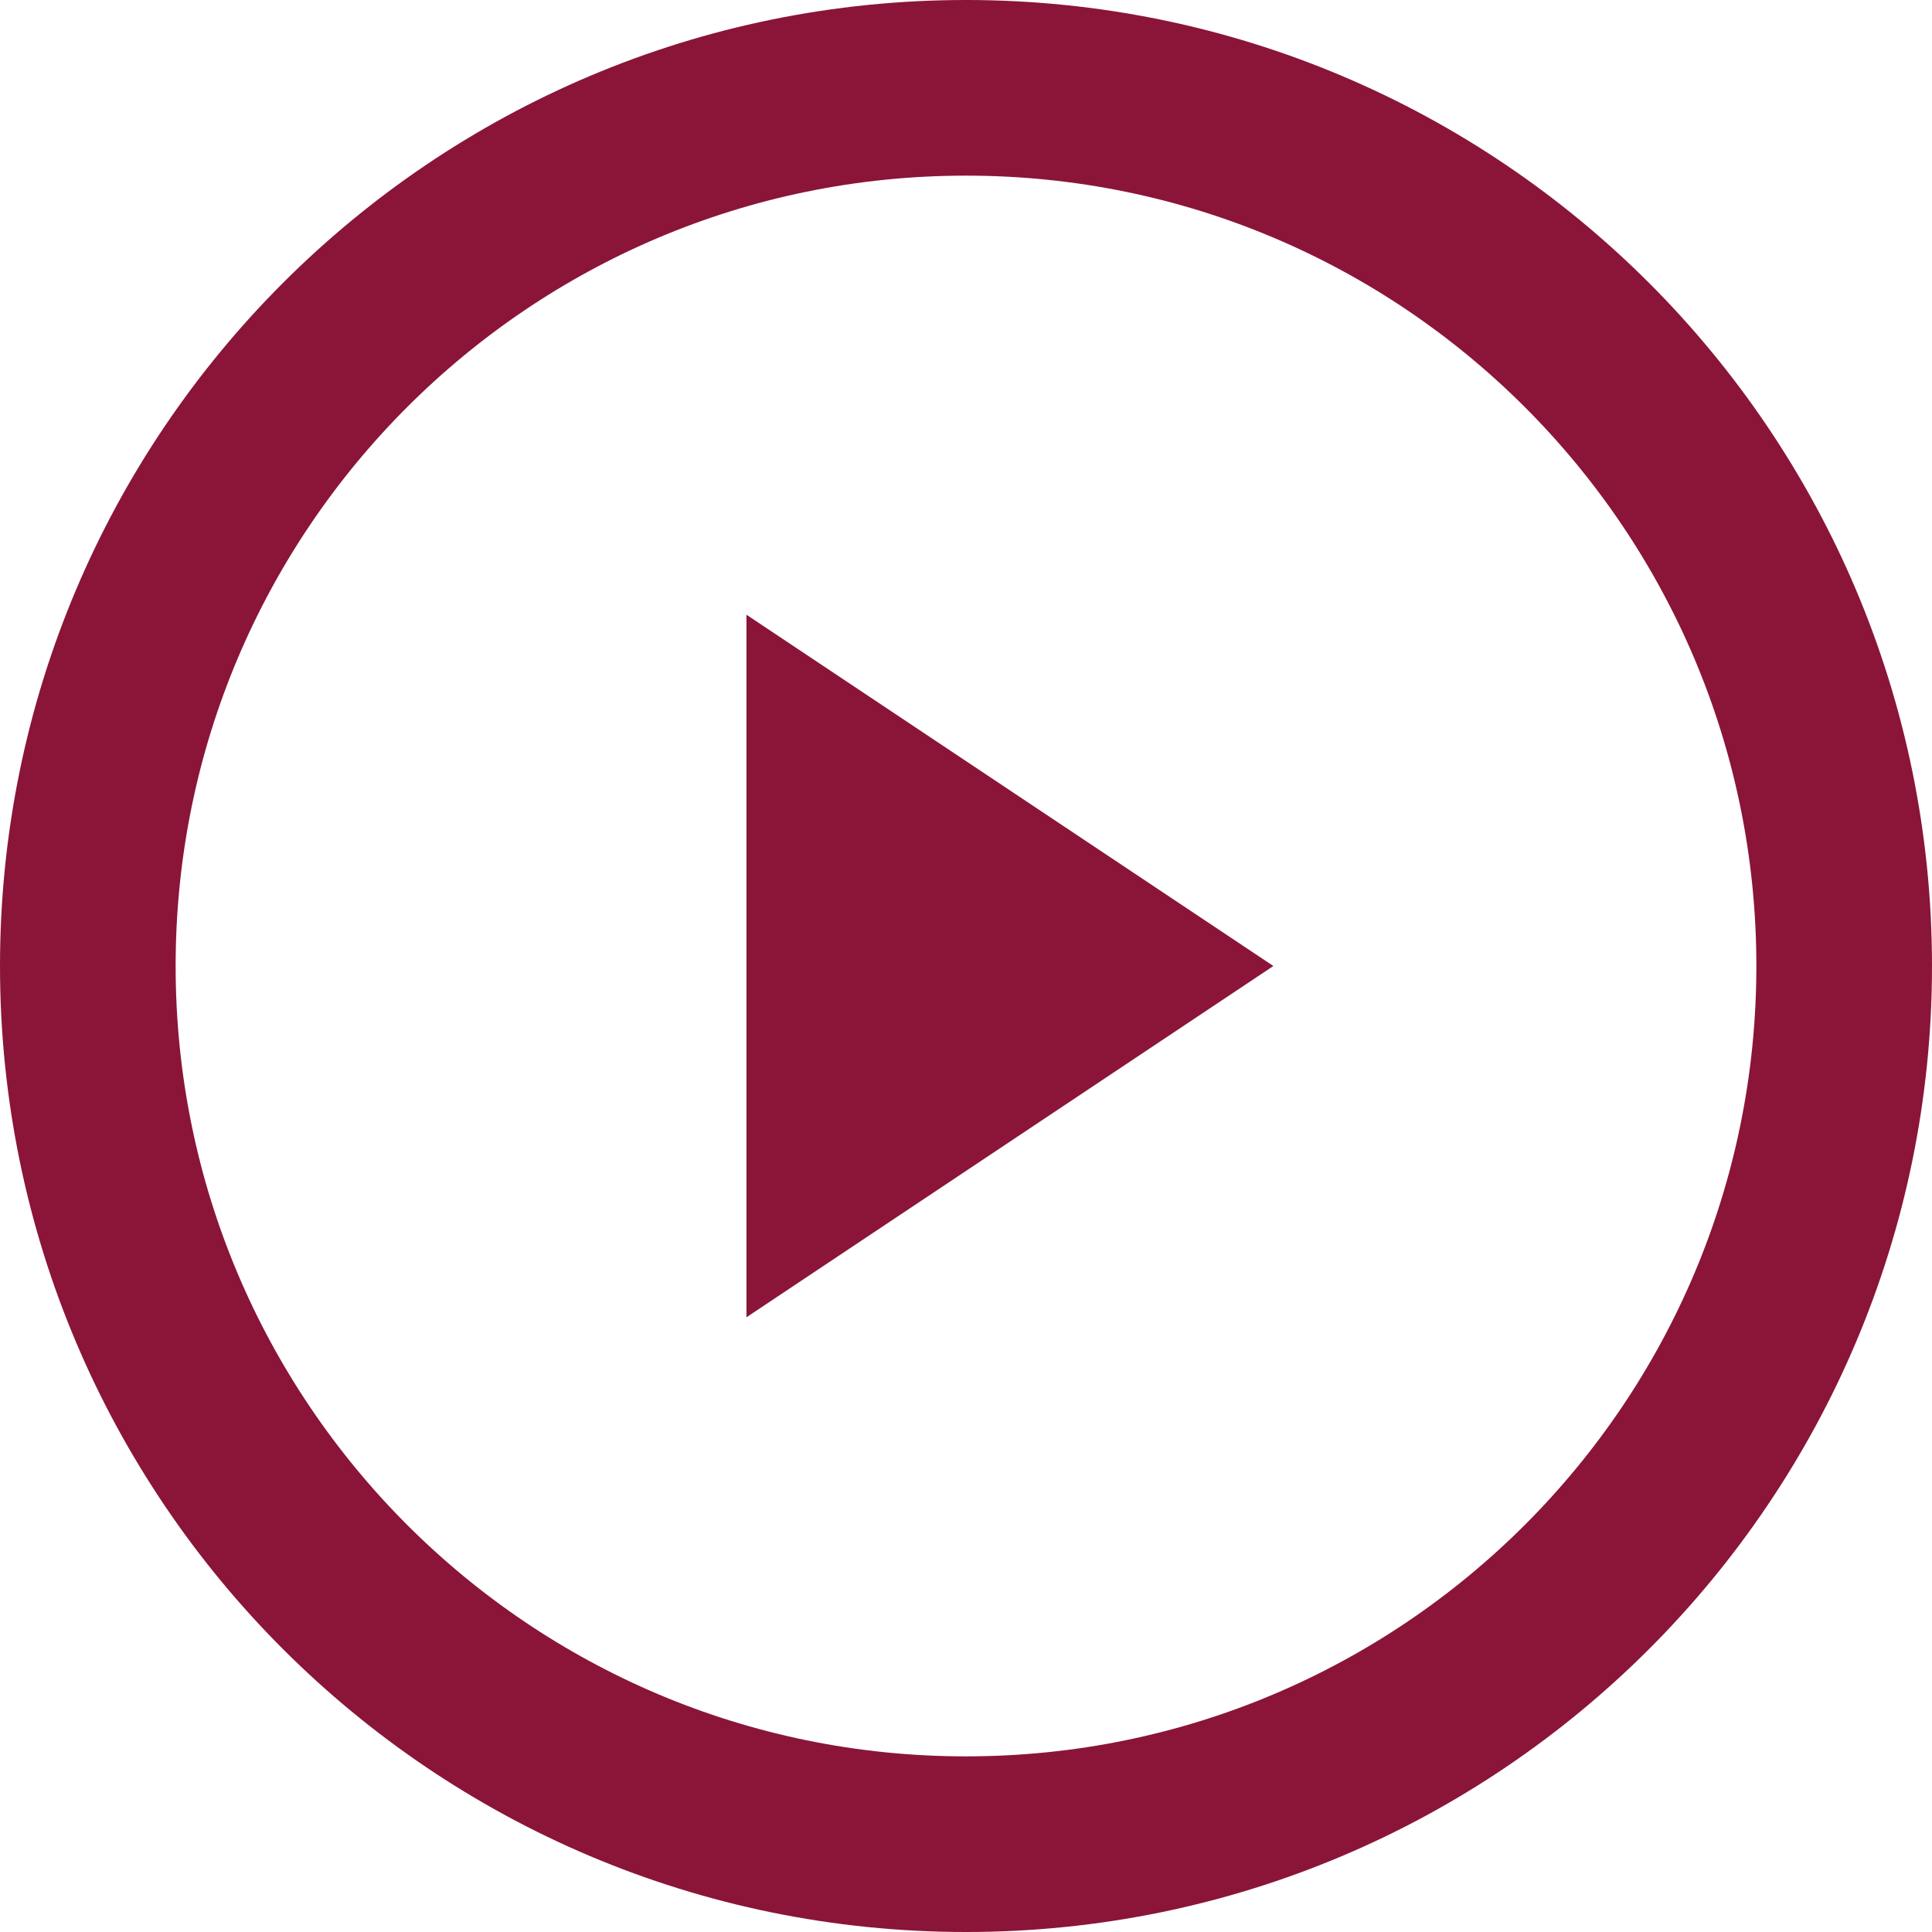
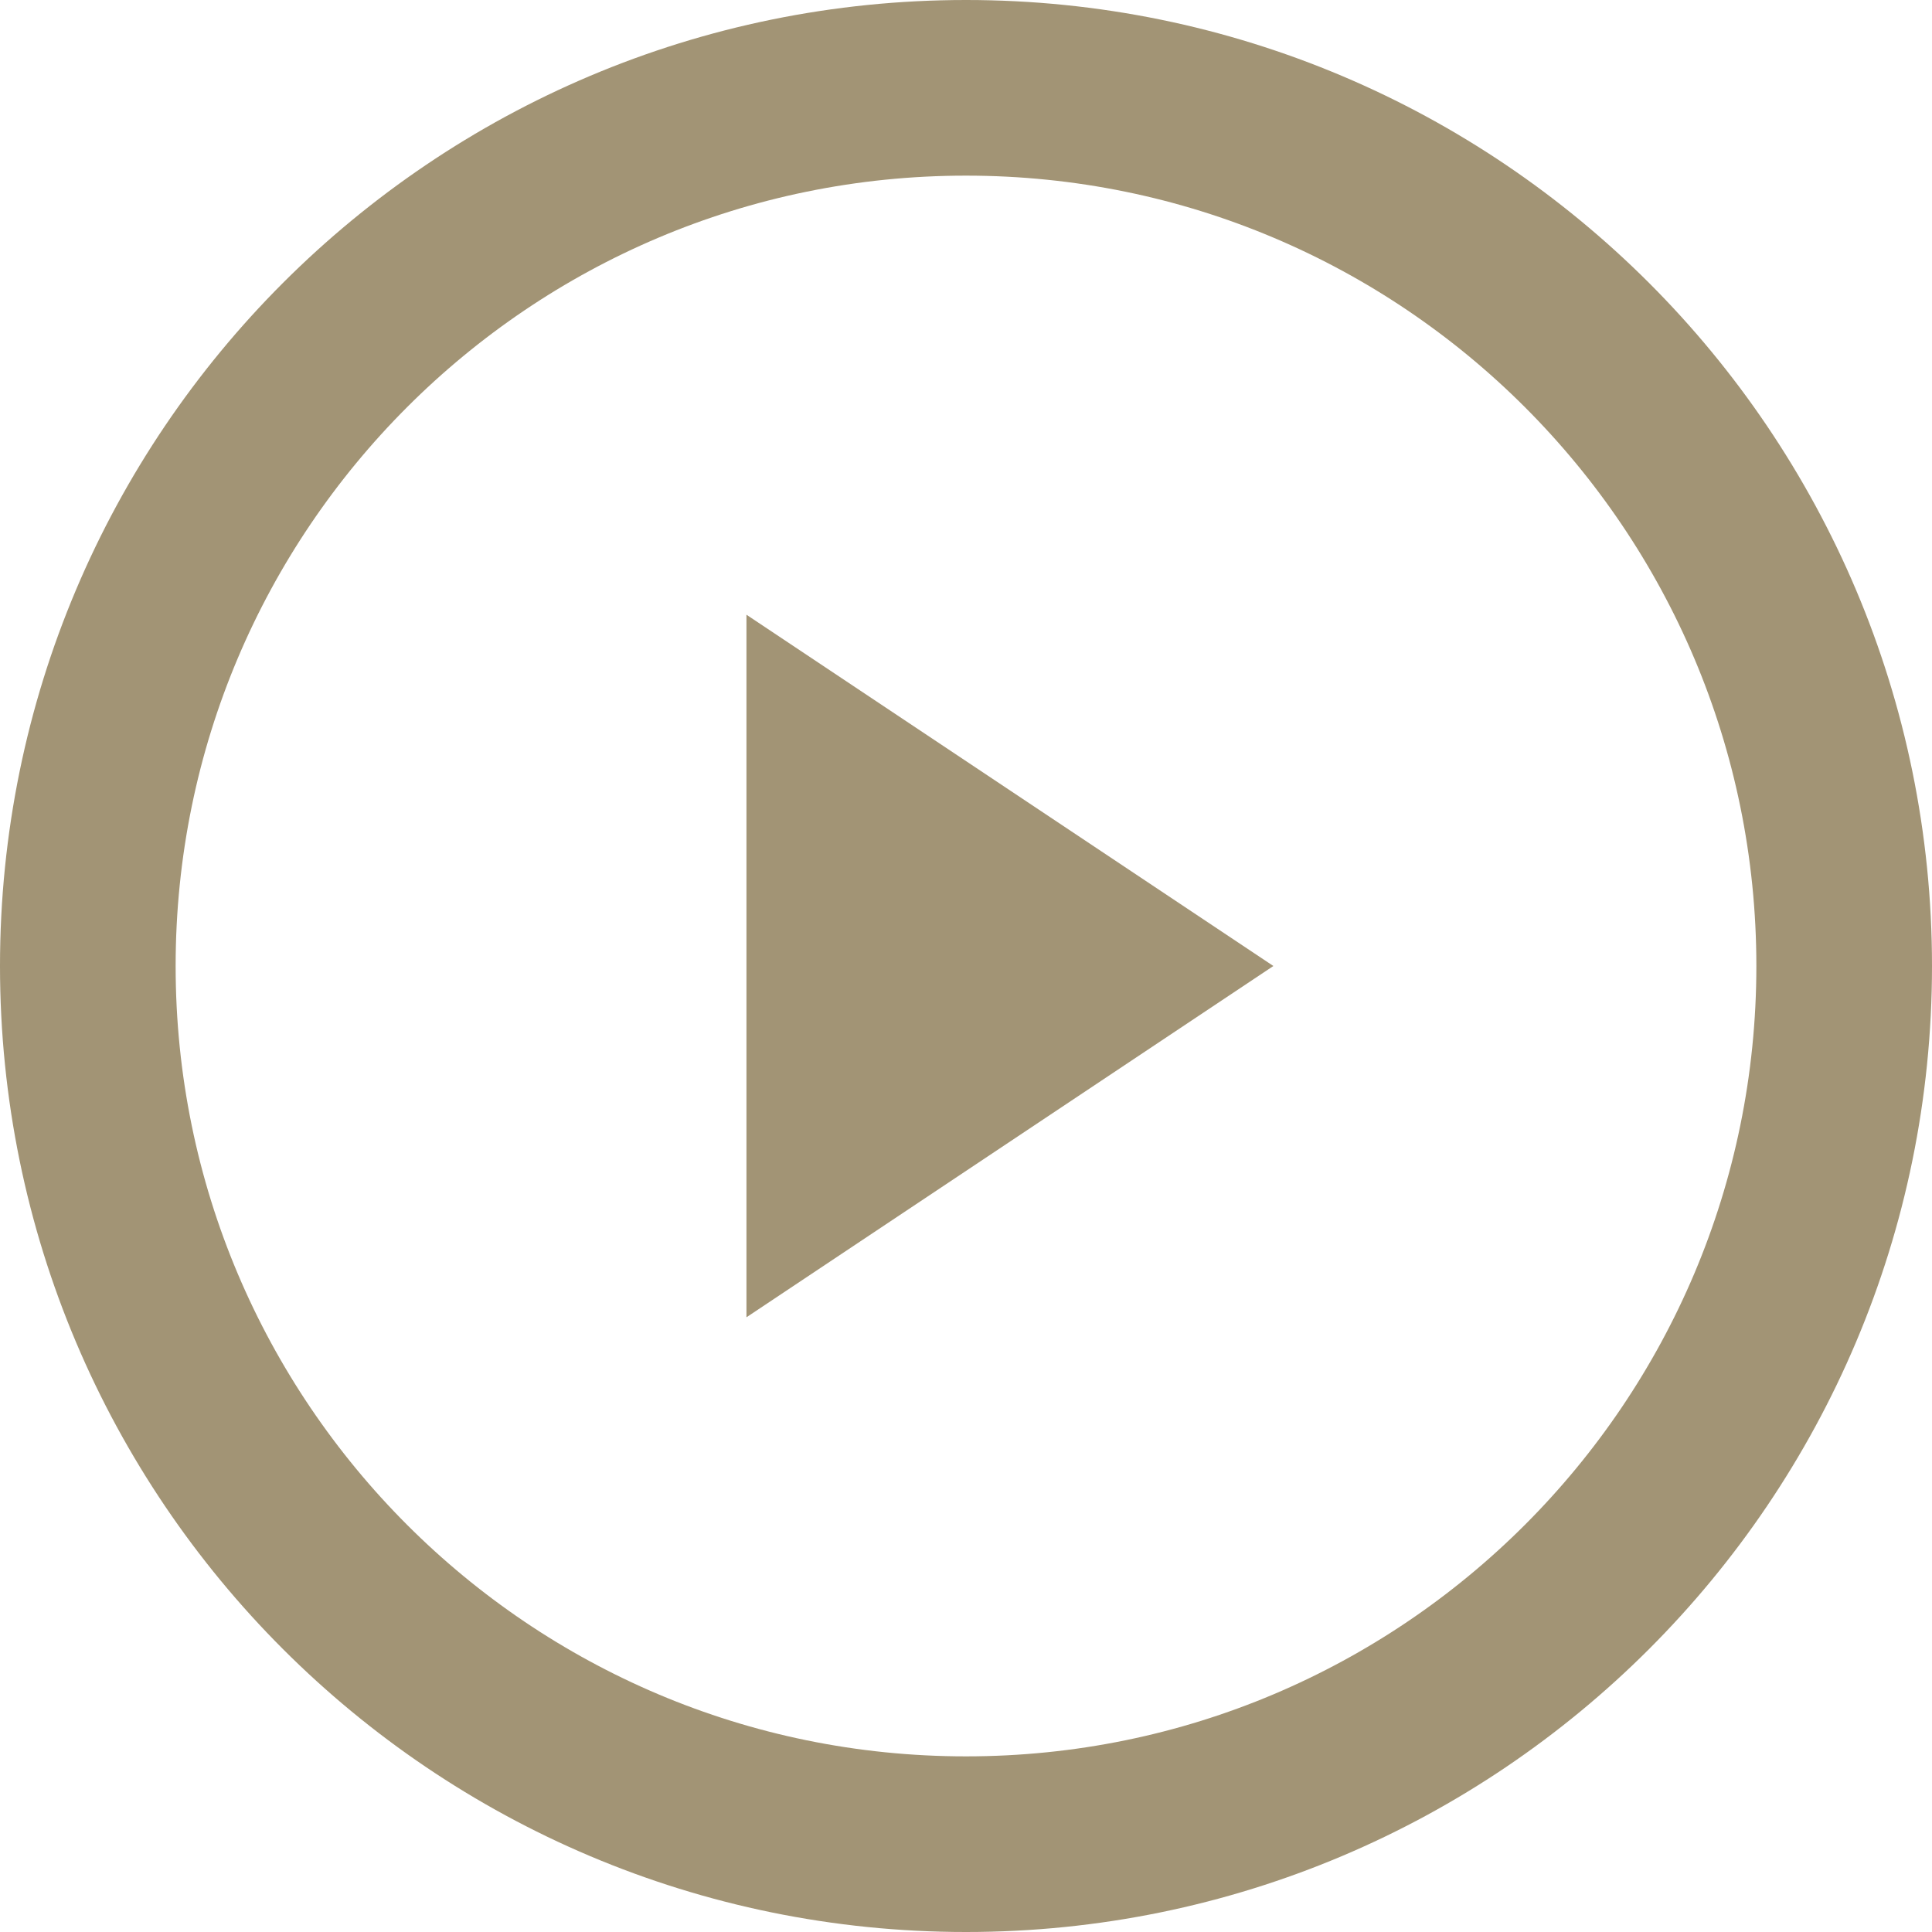
<svg xmlns="http://www.w3.org/2000/svg" width="22" height="22" viewBox="0 0 22 22" fill="none">
-   <circle cx="11" cy="11" r="10" stroke="#8A1538" stroke-width="2" />
-   <path d="M8.5 7V15L14.5 11L8.5 7Z" fill="#8A1538" />
+   <circle cx="11" cy="11" r="10" stroke="#a29475" stroke-width="2" />
+   <path d="M8.5 7V15L14.5 11L8.5 7Z" fill="#a29475" />
</svg>
